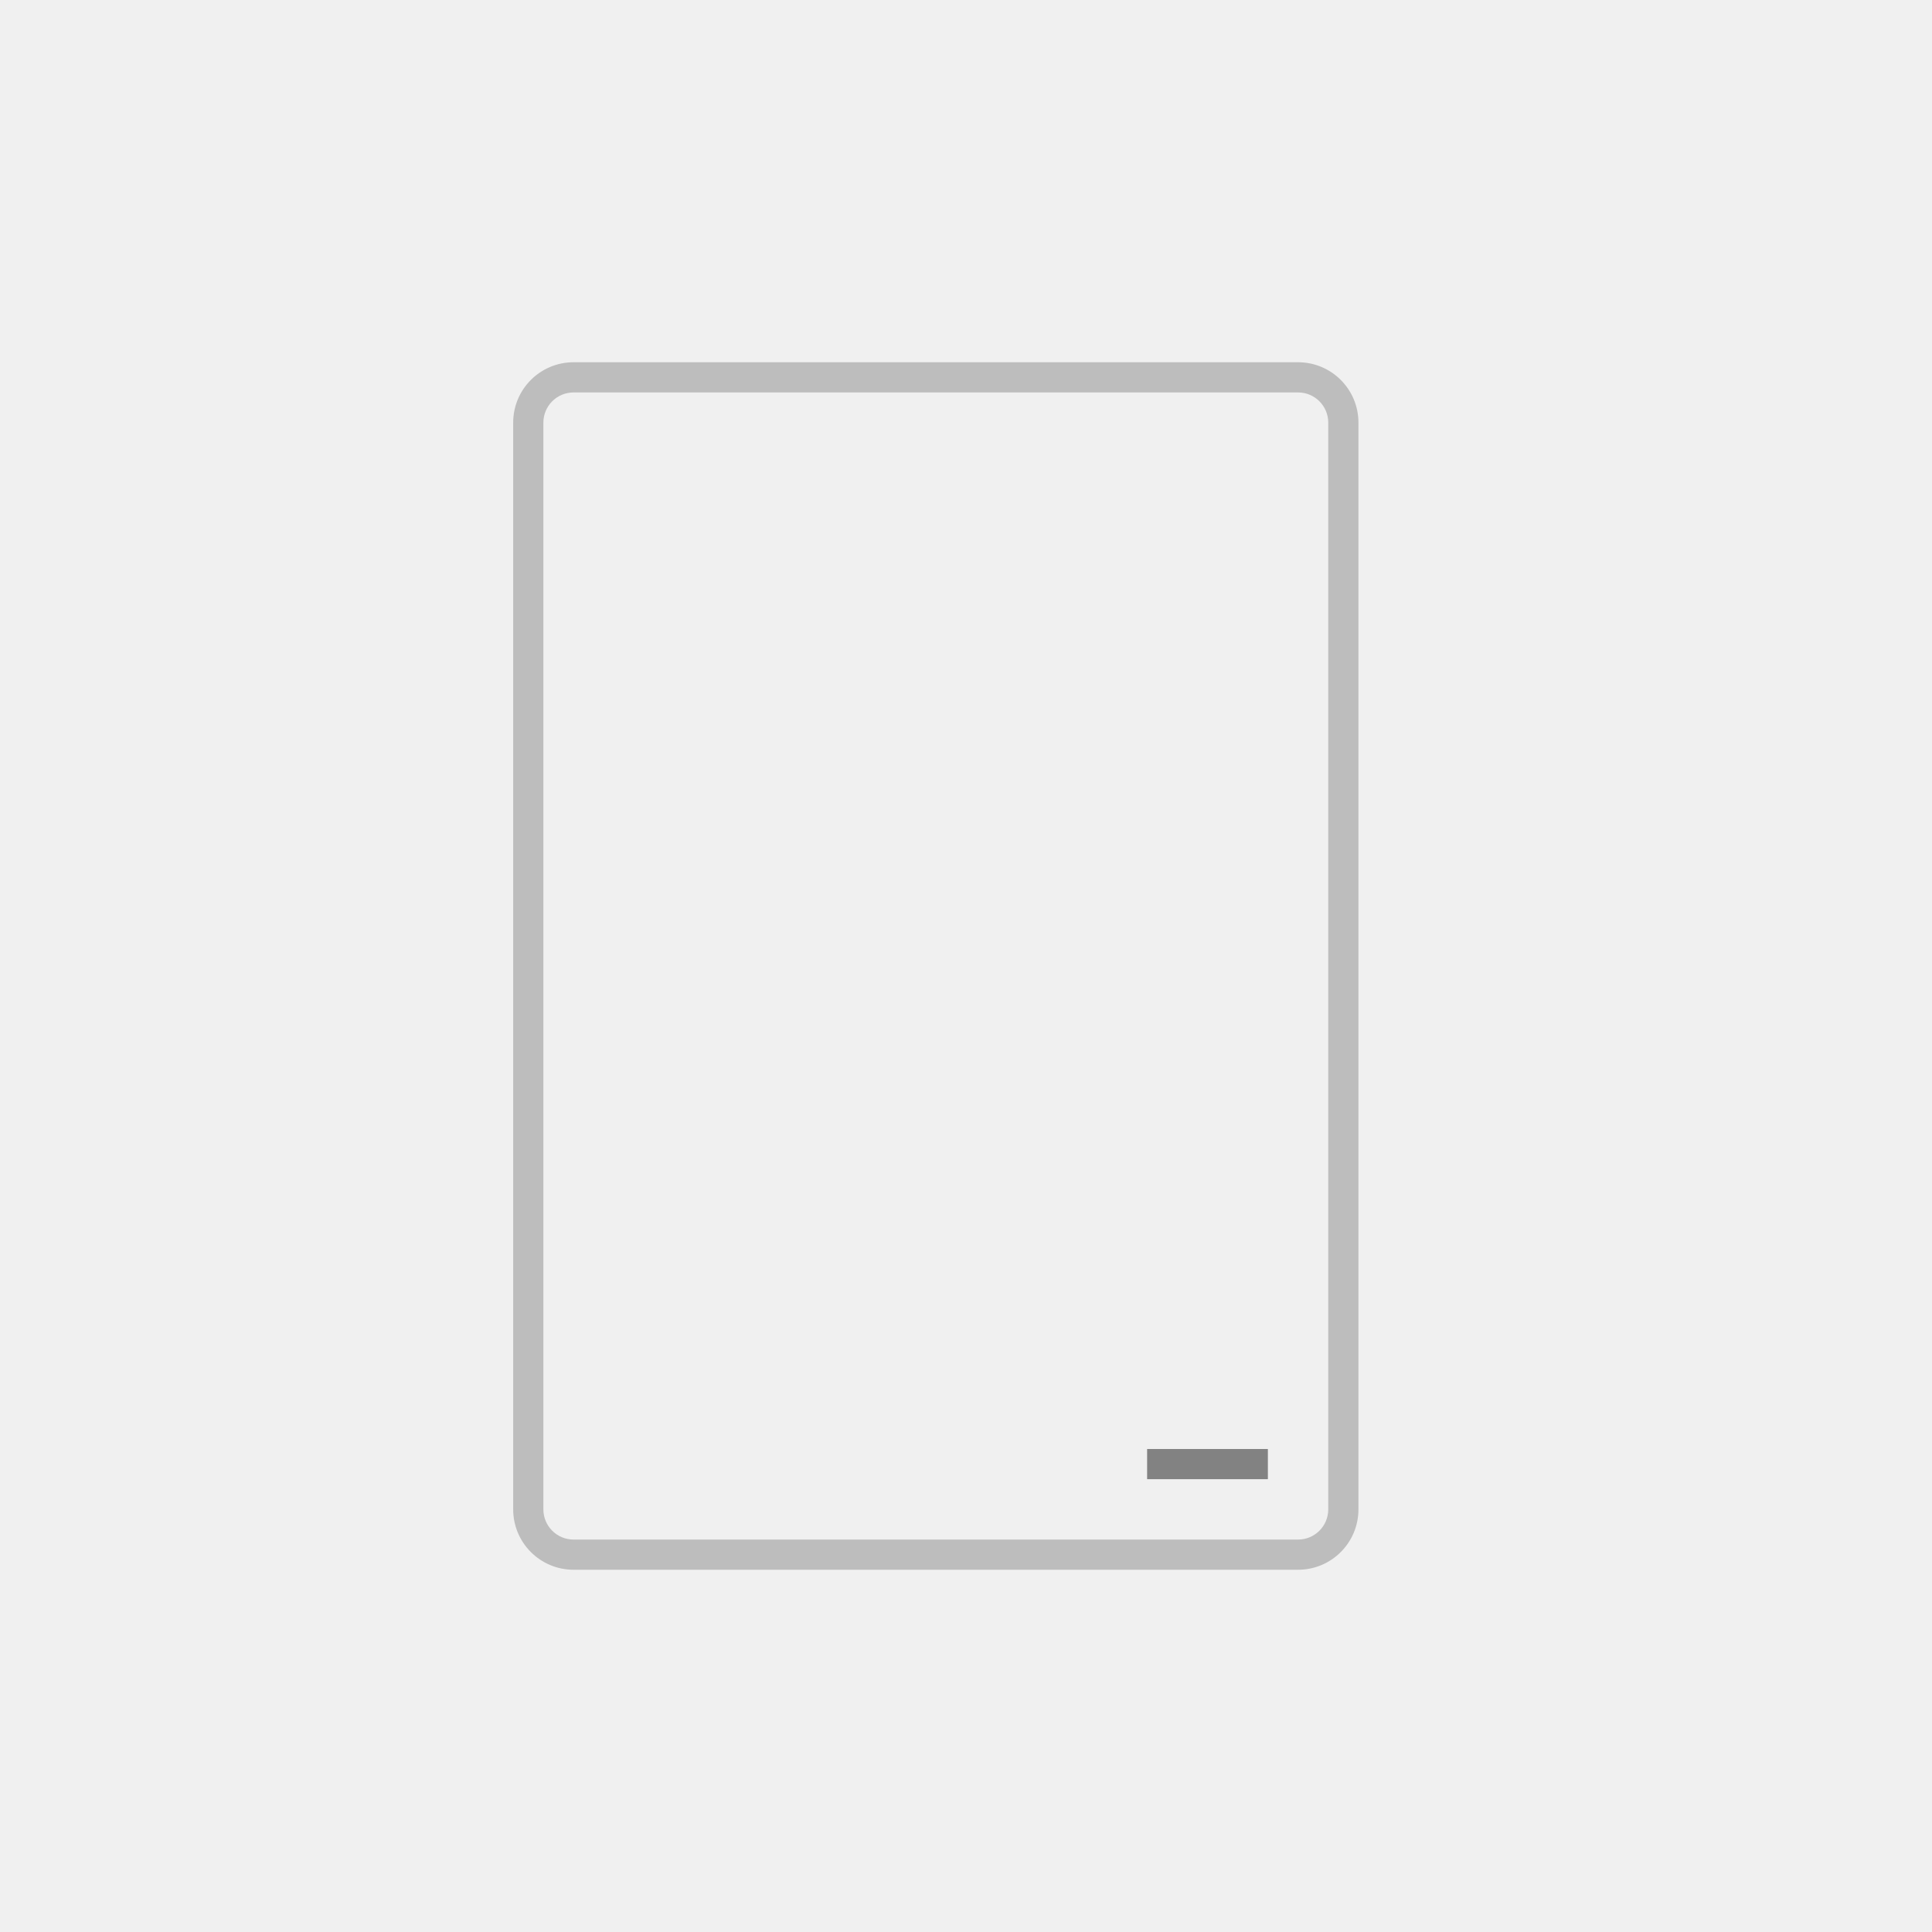
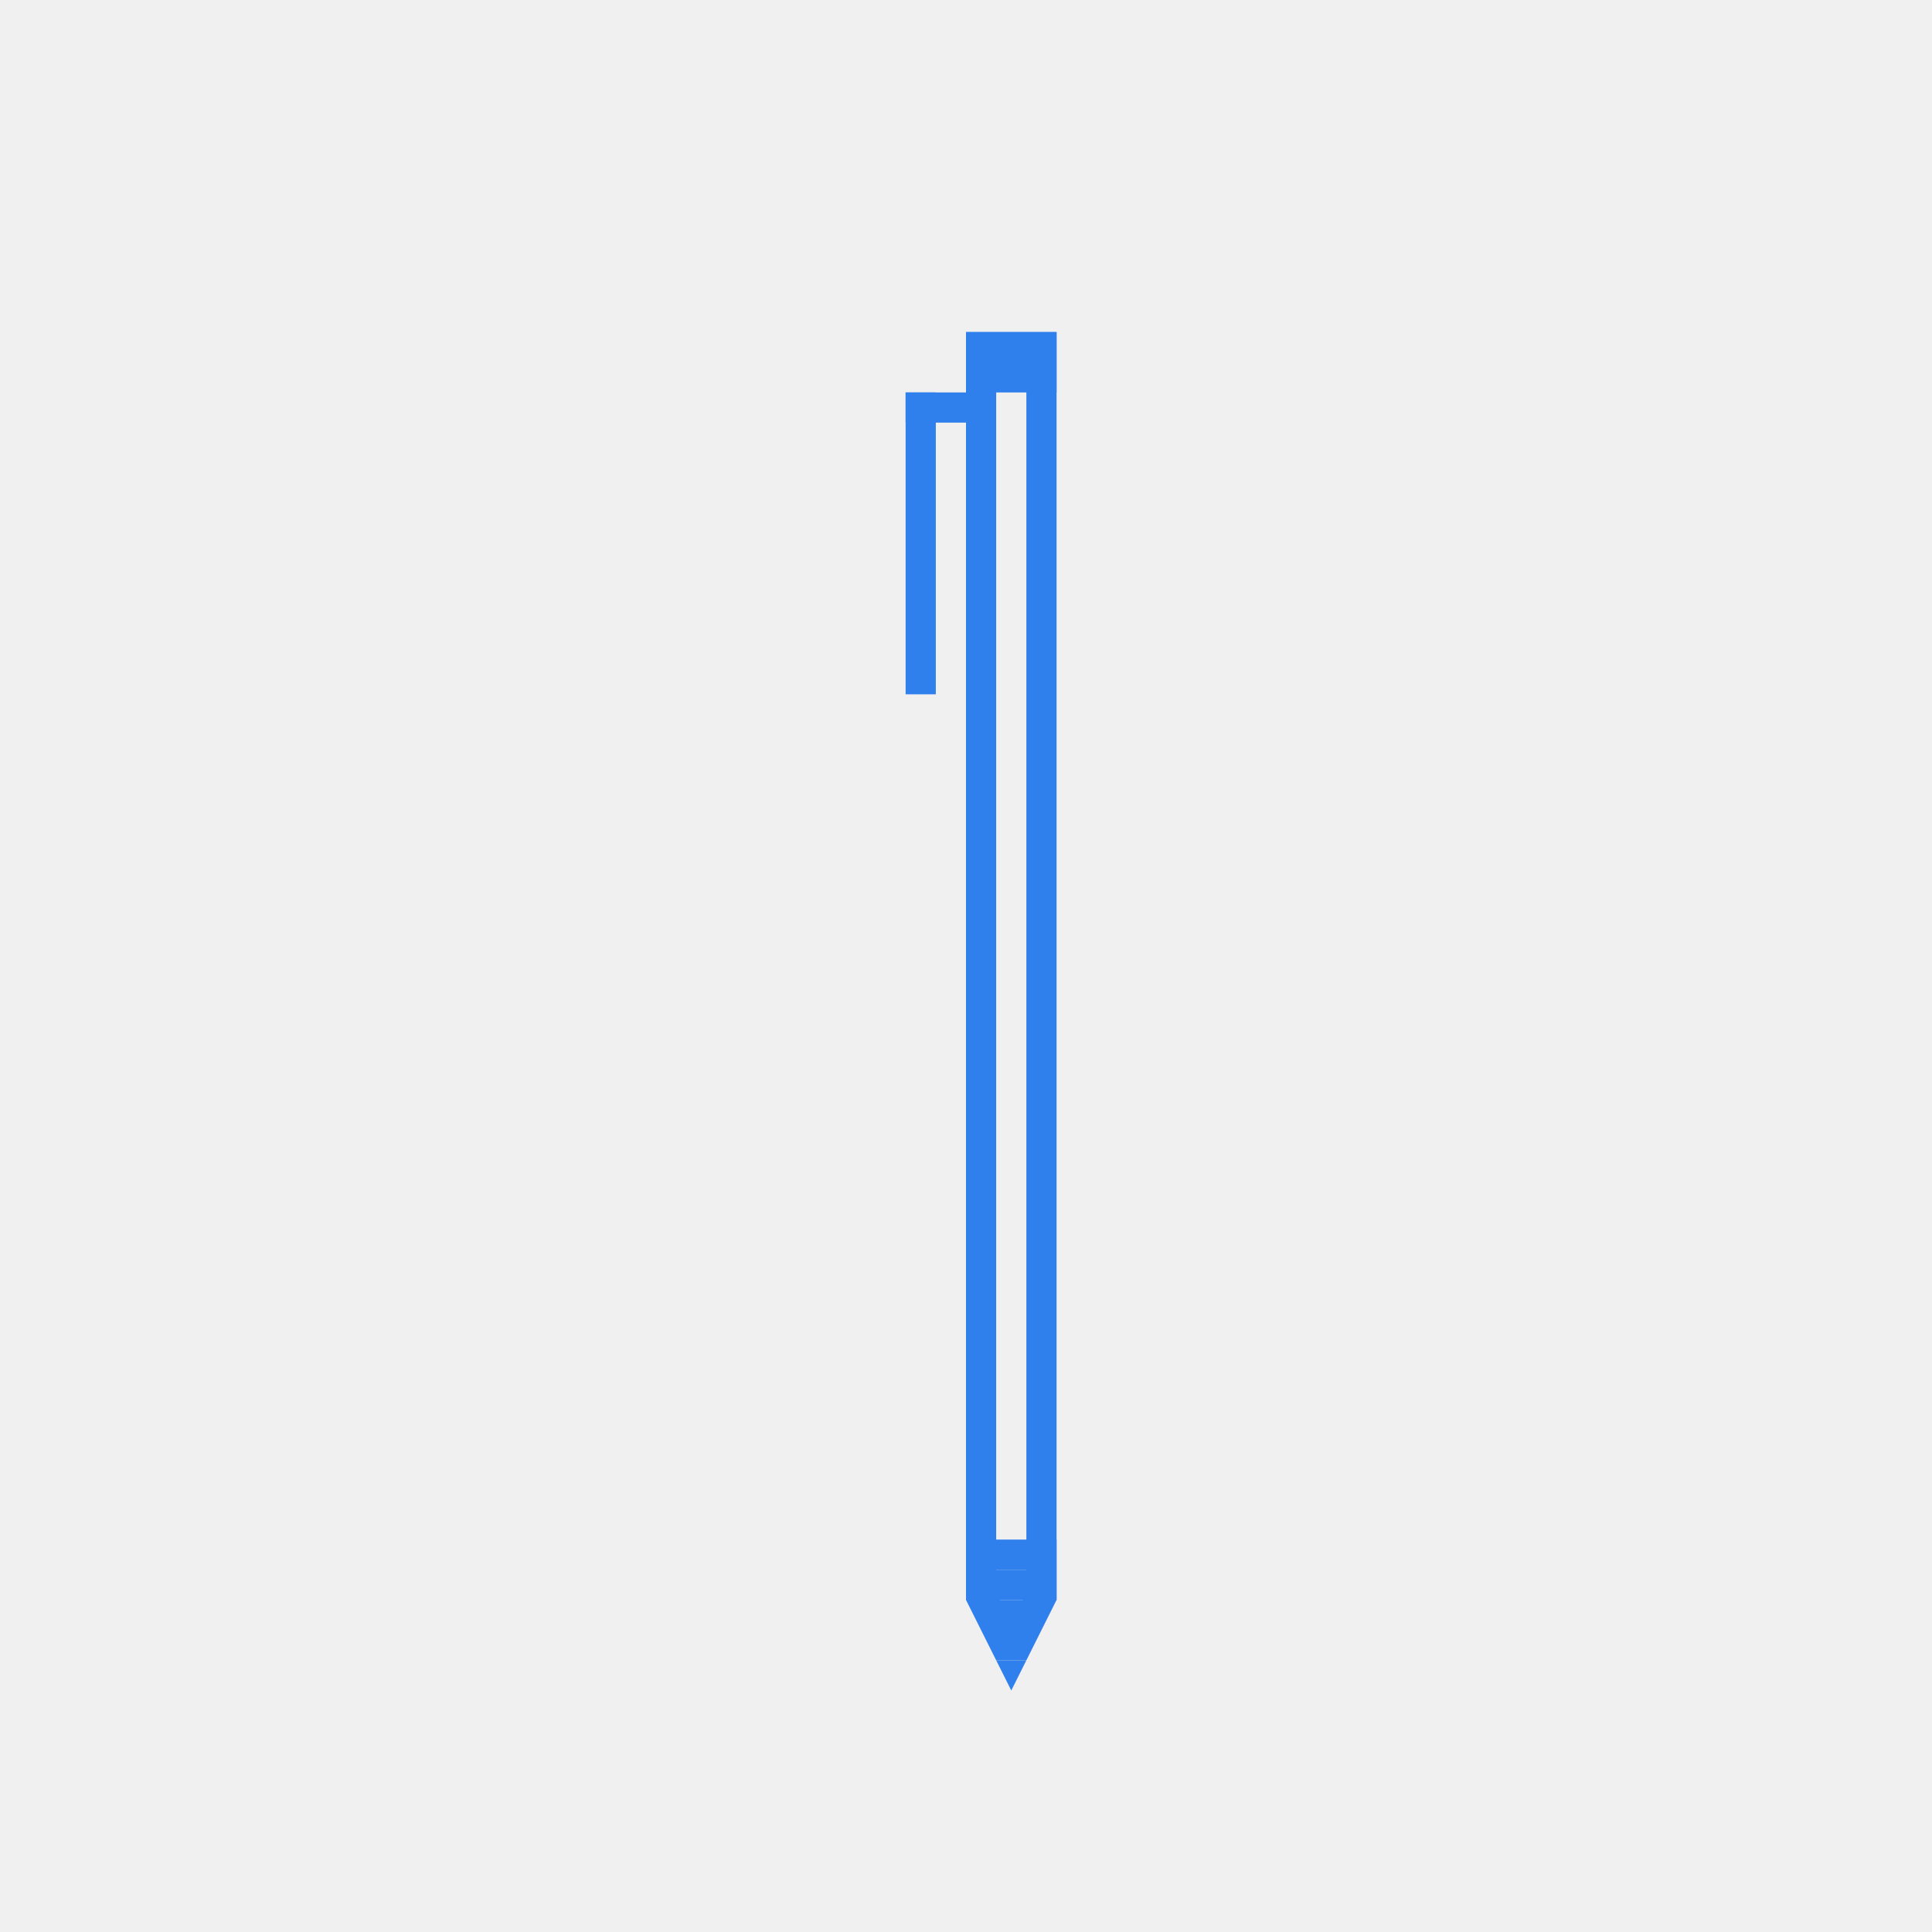
<svg xmlns="http://www.w3.org/2000/svg" xmlns:xlink="http://www.w3.org/1999/xlink" width="64" height="64" viewBox="0 0 64 64" version="1.1">
  <g id="Canvas" transform="translate(-9384 -10428)">
    <mask id="mask0_alpha" mask-type="alpha">
      <path d="M 9384 10428L 9448 10428L 9448 10492L 9384 10492L 9384 10428Z" fill="#FFFFFF" />
    </mask>
    <g id="swipies" style="mix-blend-mode:normal;" mask="url(#mask0_alpha)">
-       <g id="Rectangle 21" style="mix-blend-mode:normal;">
-         <mask id="mask1_outline_ins">
-           <use xlink:href="#path0_fill" fill="white" transform="translate(9401 10440)" />
-         </mask>
-         <g mask="url(#mask1_outline_ins)">
-           <use xlink:href="#path1_stroke_2x" transform="translate(9401 10440)" fill="#BDBDBD" style="mix-blend-mode:normal;" />
+       <g id="Group" style="mix-blend-mode:normal;">
+         <g id="Rectangle 24" style="mix-blend-mode:normal;">
+           <mask id="mask1_outline_ins">
+             <use xlink:href="#path0_fill" fill="white" transform="translate(9416 10439)" />
+           </mask>
+           <g mask="url(#mask1_outline_ins)">
+             <use xlink:href="#path1_stroke_2x" transform="translate(9416 10439)" fill="#2F80ED" style="mix-blend-mode:normal;" />
+           </g>
        </g>
-       </g>
-       <g id="Rectangle 22" style="mix-blend-mode:normal;">
-         <use xlink:href="#path2_fill" transform="translate(9422 10476)" fill="#828282" style="mix-blend-mode:normal;" />
+         <g id="Vector 11" style="mix-blend-mode:normal;">
+           <mask id="mask2_outline_ins">
+             <use xlink:href="#path2_fill" fill="white" transform="translate(9416 10479)" />
+           </mask>
+           <g mask="url(#mask2_outline_ins)">
+             <use xlink:href="#path3_stroke_2x" transform="translate(9416 10479)" fill="#2F80ED" style="mix-blend-mode:normal;" />
+           </g>
+         </g>
+         <g id="Rectangle 25" style="mix-blend-mode:normal;">
+           <mask id="mask3_outline_ins">
+             <use xlink:href="#path4_fill" fill="white" transform="translate(9417 10483)" />
+           </mask>
+           <g mask="url(#mask3_outline_ins)">
+             <use xlink:href="#path5_stroke_2x" transform="translate(9417 10483)" fill="#2F80ED" style="mix-blend-mode:normal;" />
+           </g>
+         </g>
+         <g id="Rectangle 26" style="mix-blend-mode:normal;">
+           <use xlink:href="#path6_fill" transform="translate(9414 10441)" fill="#2F80ED" style="mix-blend-mode:normal;" />
+         </g>
+         <g id="Rectangle 27" style="mix-blend-mode:normal;">
+           <use xlink:href="#path7_fill" transform="translate(9414 10441)" fill="#2F80ED" style="mix-blend-mode:normal;" />
+         </g>
+         <g id="Rectangle 28" style="mix-blend-mode:normal;">
+           <use xlink:href="#path8_fill" transform="translate(9417 10481)" fill="#2F80ED" style="mix-blend-mode:normal;" />
+         </g>
+         <g id="Rectangle 29" style="mix-blend-mode:normal;">
+           <use xlink:href="#path9_fill" transform="translate(9416 10439)" fill="#2F80ED" style="mix-blend-mode:normal;" />
+         </g>
      </g>
    </g>
  </g>
  <defs>
-     <path id="path0_fill" d="M 0 2C 0 0.895 0.895 0 2 0L 26 0C 27.105 0 28 0.895 28 2L 28 38C 28 39.105 27.105 40 26 40L 2 40C 0.895 40 0 39.105 0 38L 0 2Z" />
-     <path id="path1_stroke_2x" d="M 2 1L 26 1L 26 -1L 2 -1L 2 1ZM 27 2L 27 38L 29 38L 29 2L 27 2ZM 26 39L 2 39L 2 41L 26 41L 26 39ZM 1 38L 1 2L -1 2L -1 38L 1 38ZM 2 -1C 0.343 -1 -1 0.343 -1 2L 1 2C 1 1.448 1.448 1 2 1L 2 -1ZM 26 1C 26.552 1 27 1.448 27 2L 29 2C 29 0.343 27.657 -1 26 -1L 26 1ZM 27 38C 27 38.552 26.552 39 26 39L 26 41C 27.657 41 29 39.657 29 38L 27 38ZM 2 39C 1.448 39 1 38.552 1 38L -1 38C -1 39.657 0.343 41 2 41L 2 39Z" />
-     <path id="path2_fill" d="M 0 0L 4 0L 4 1L 0 1L 0 0Z" />
+     <path id="path0_fill" d="M 0 0L 3 0L 3 42L 0 42L 0 0Z" />
+     <path id="path1_stroke_2x" d="M 0 0L 0 -1L -1 -1L -1 0L 0 0ZM 3 0L 4 0L 4 -1L 3 -1L 3 0ZM 3 42L 3 43L 4 43L 4 42L 3 42ZM 0 42L -1 42L -1 43L 0 43L 0 42ZM 0 1L 3 1L 3 -1L 0 -1L 0 1ZM 2 0L 2 42L 4 42L 4 0L 2 0ZM 3 41L 0 41L 0 43L 3 43L 3 41ZM 1 42L 1 0L -1 0L -1 42L 1 42Z" />
+     <path id="path2_fill" d="M 3 0L 0 0L 0 2L 1 4L 2 4L 3 2L 3 0Z" />
+     <path id="path3_stroke_2x" d="M 0 0L 0 -1L -1 -1L -1 0L 0 0ZM 3 0L 4 0L 4 -1L 3 -1L 3 0ZM 3 2L 3.894 2.447L 4 2.236L 4 2L 3 2ZM 2 4L 2 5L 2.618 5L 2.894 4.447L 2 4ZM 1 4L 0.106 4.447L 0.382 5L 1 5L 1 4ZM 0 2L -1 2L -1 2.236L -0.894 2.447L 0 2ZM 0 1L 3 1L 3 -1L 0 -1L 0 1ZM 2 0L 2 2L 4 2L 4 0L 2 0ZM 2.106 1.553L 1.106 3.553L 2.894 4.447L 3.894 2.447L 2.106 1.553ZM 2 3L 1 3L 1 5L 2 5L 2 3ZM 1.894 3.553L 0.894 1.553L -0.894 2.447L 0.106 4.447L 1.894 3.553ZM 1 2L 1 0L -1 0L -1 2L 1 2Z" />
+     <path id="path4_fill" d="M 0 0L 1 0L 0.5 1L 0 0Z" />
+     <path id="path5_stroke_2x" d="M 0 0L 0 -1L -1.618 -1L -0.894 0.447L 0 0ZM 1 0L 1.894 0.447L 2.618 -1L 1 -1L 1 0ZM 0.5 1L -0.394 1.447L 0.5 3.236L 1.394 1.447L 0.5 1ZM 0 1L 1 1L 1 -1L 0 -1L 0 1ZM 0.106 -0.447L -0.394 0.553L 1.394 1.447L 1.894 0.447L 0.106 -0.447ZM 1.394 0.553L 0.894 -0.447L -0.894 0.447L -0.394 1.447L 1.394 0.553Z" />
+     <path id="path6_fill" d="M 0 0L 2 0L 2 1L 0 1L 0 0Z" />
+     <path id="path7_fill" d="M 0 0L 1 0L 1 10L 0 10L 0 0Z" />
+     <path id="path8_fill" d="M 0 0L 1 0L 1 1L 0 1L 0 0Z" />
+     <path id="path9_fill" d="M 0 0L 3 0L 3 2L 0 2L 0 0Z" />
  </defs>
</svg>
